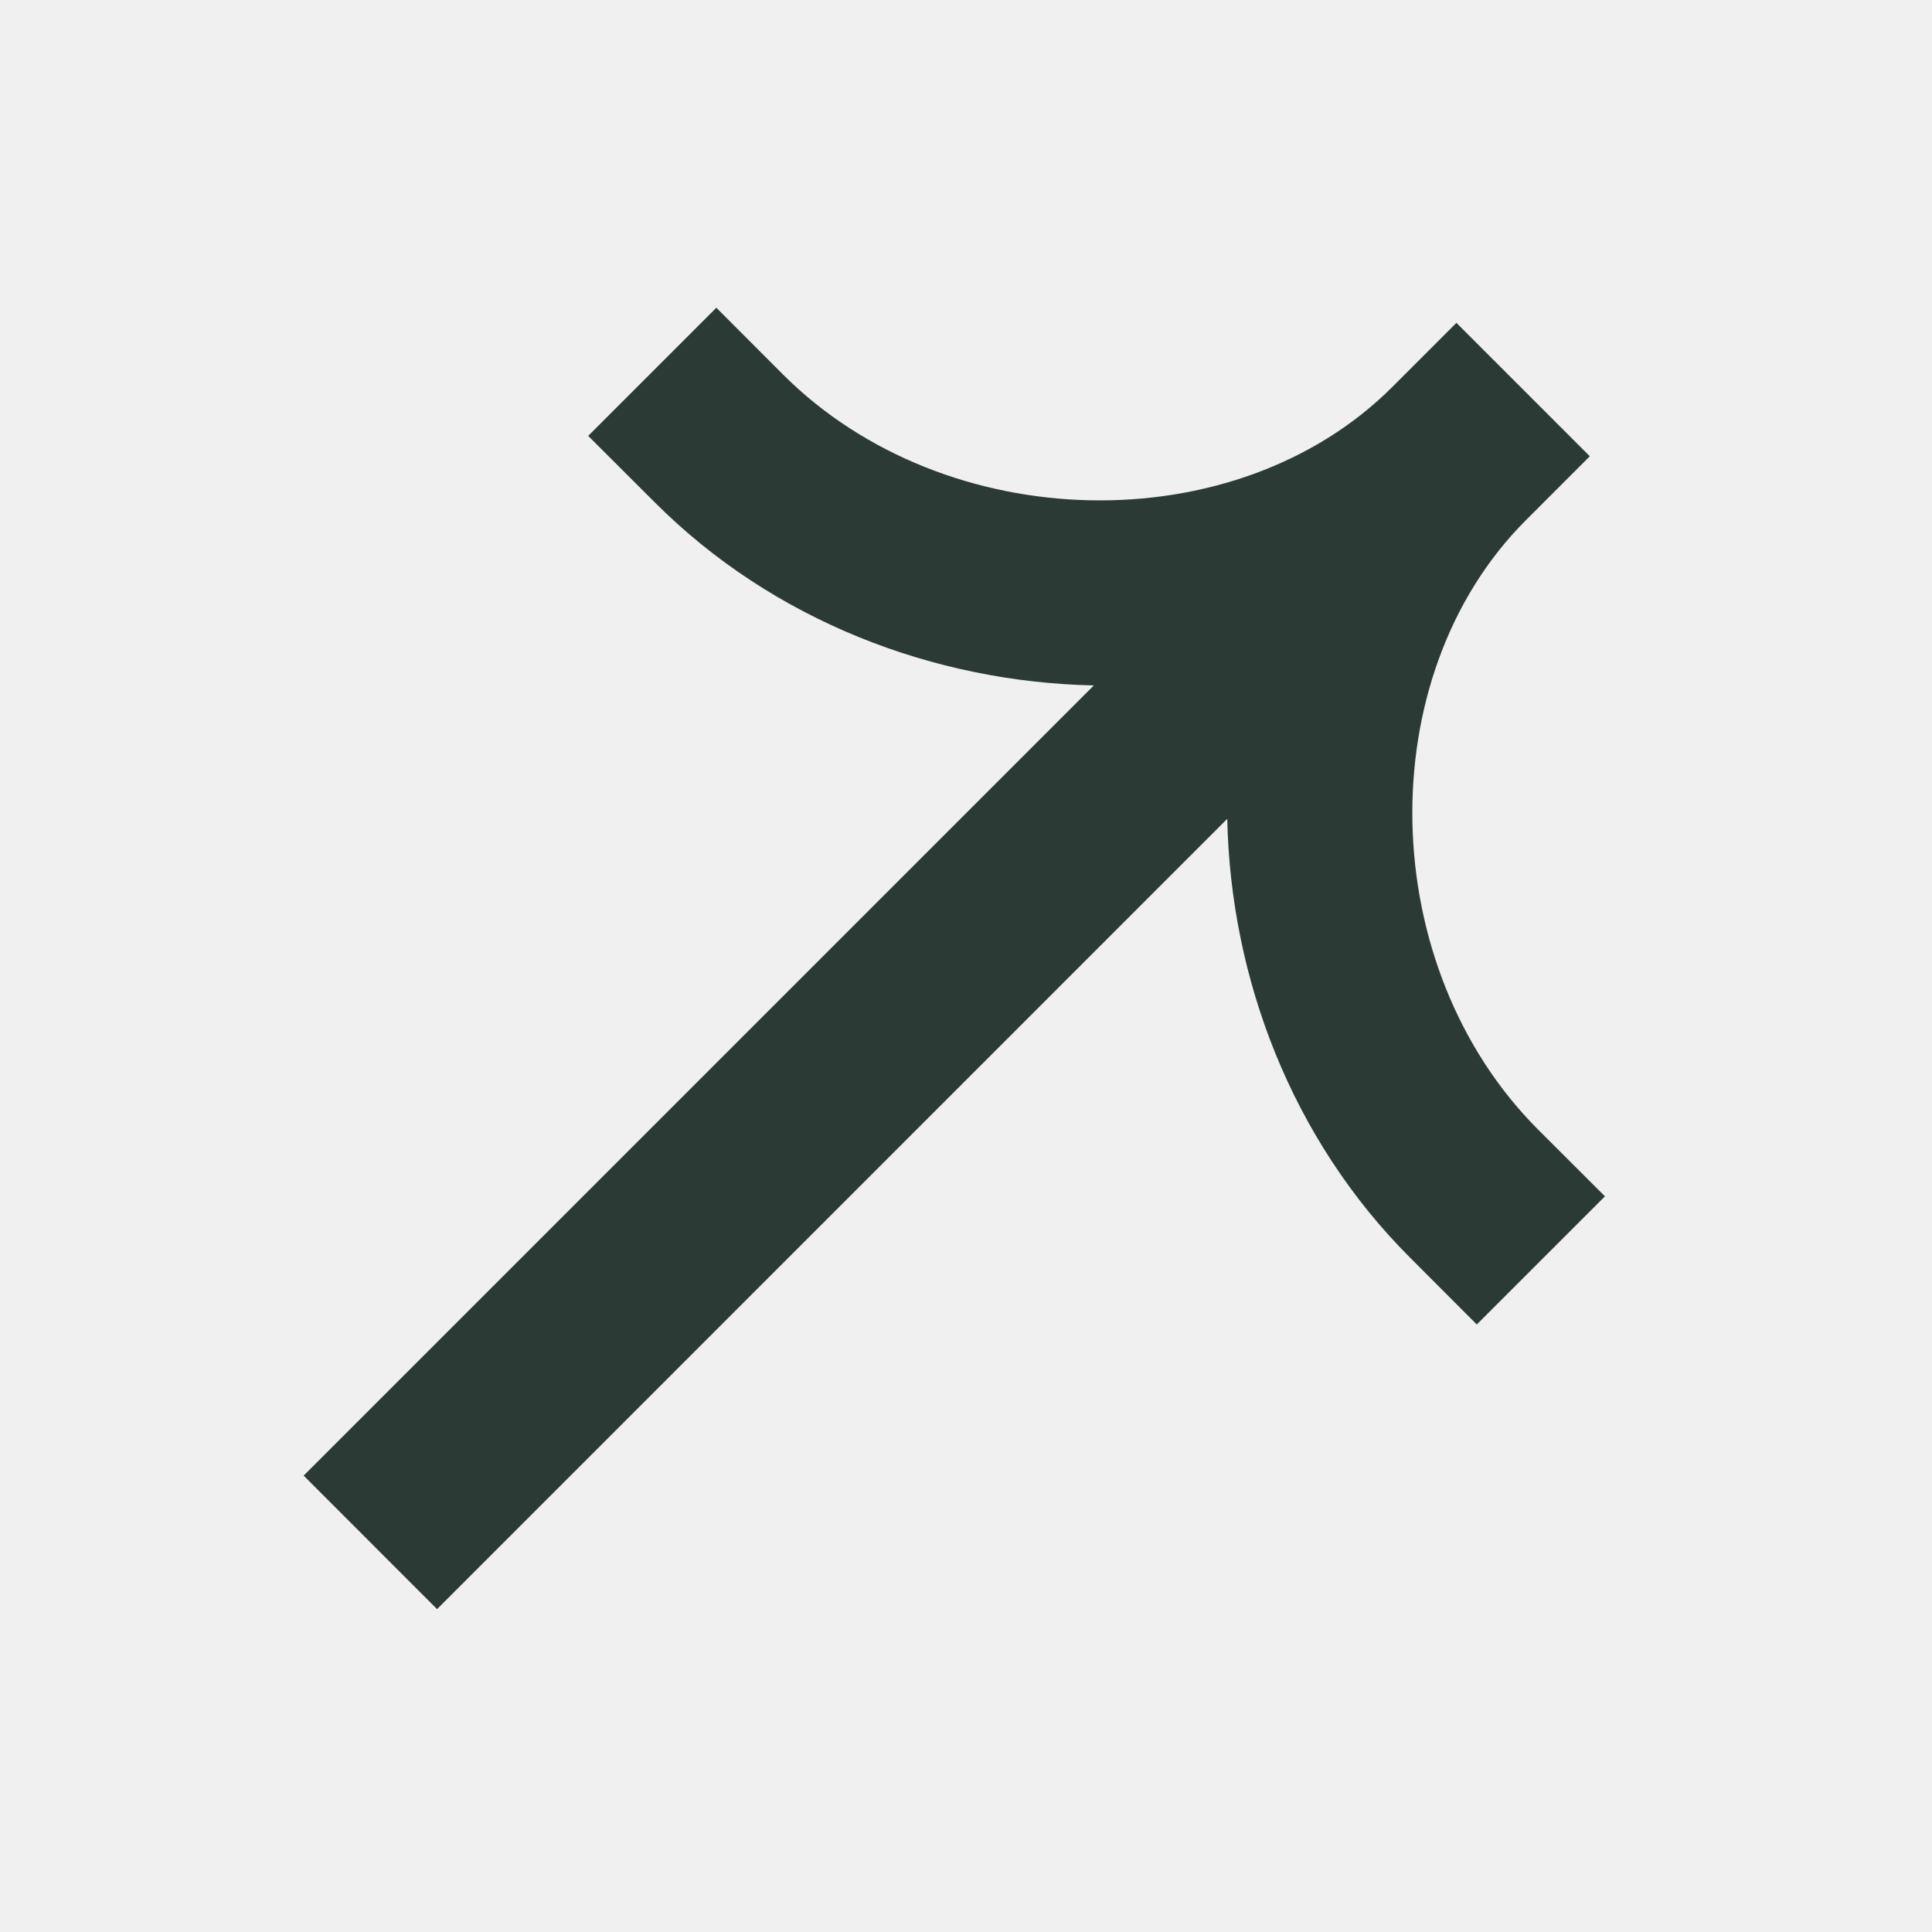
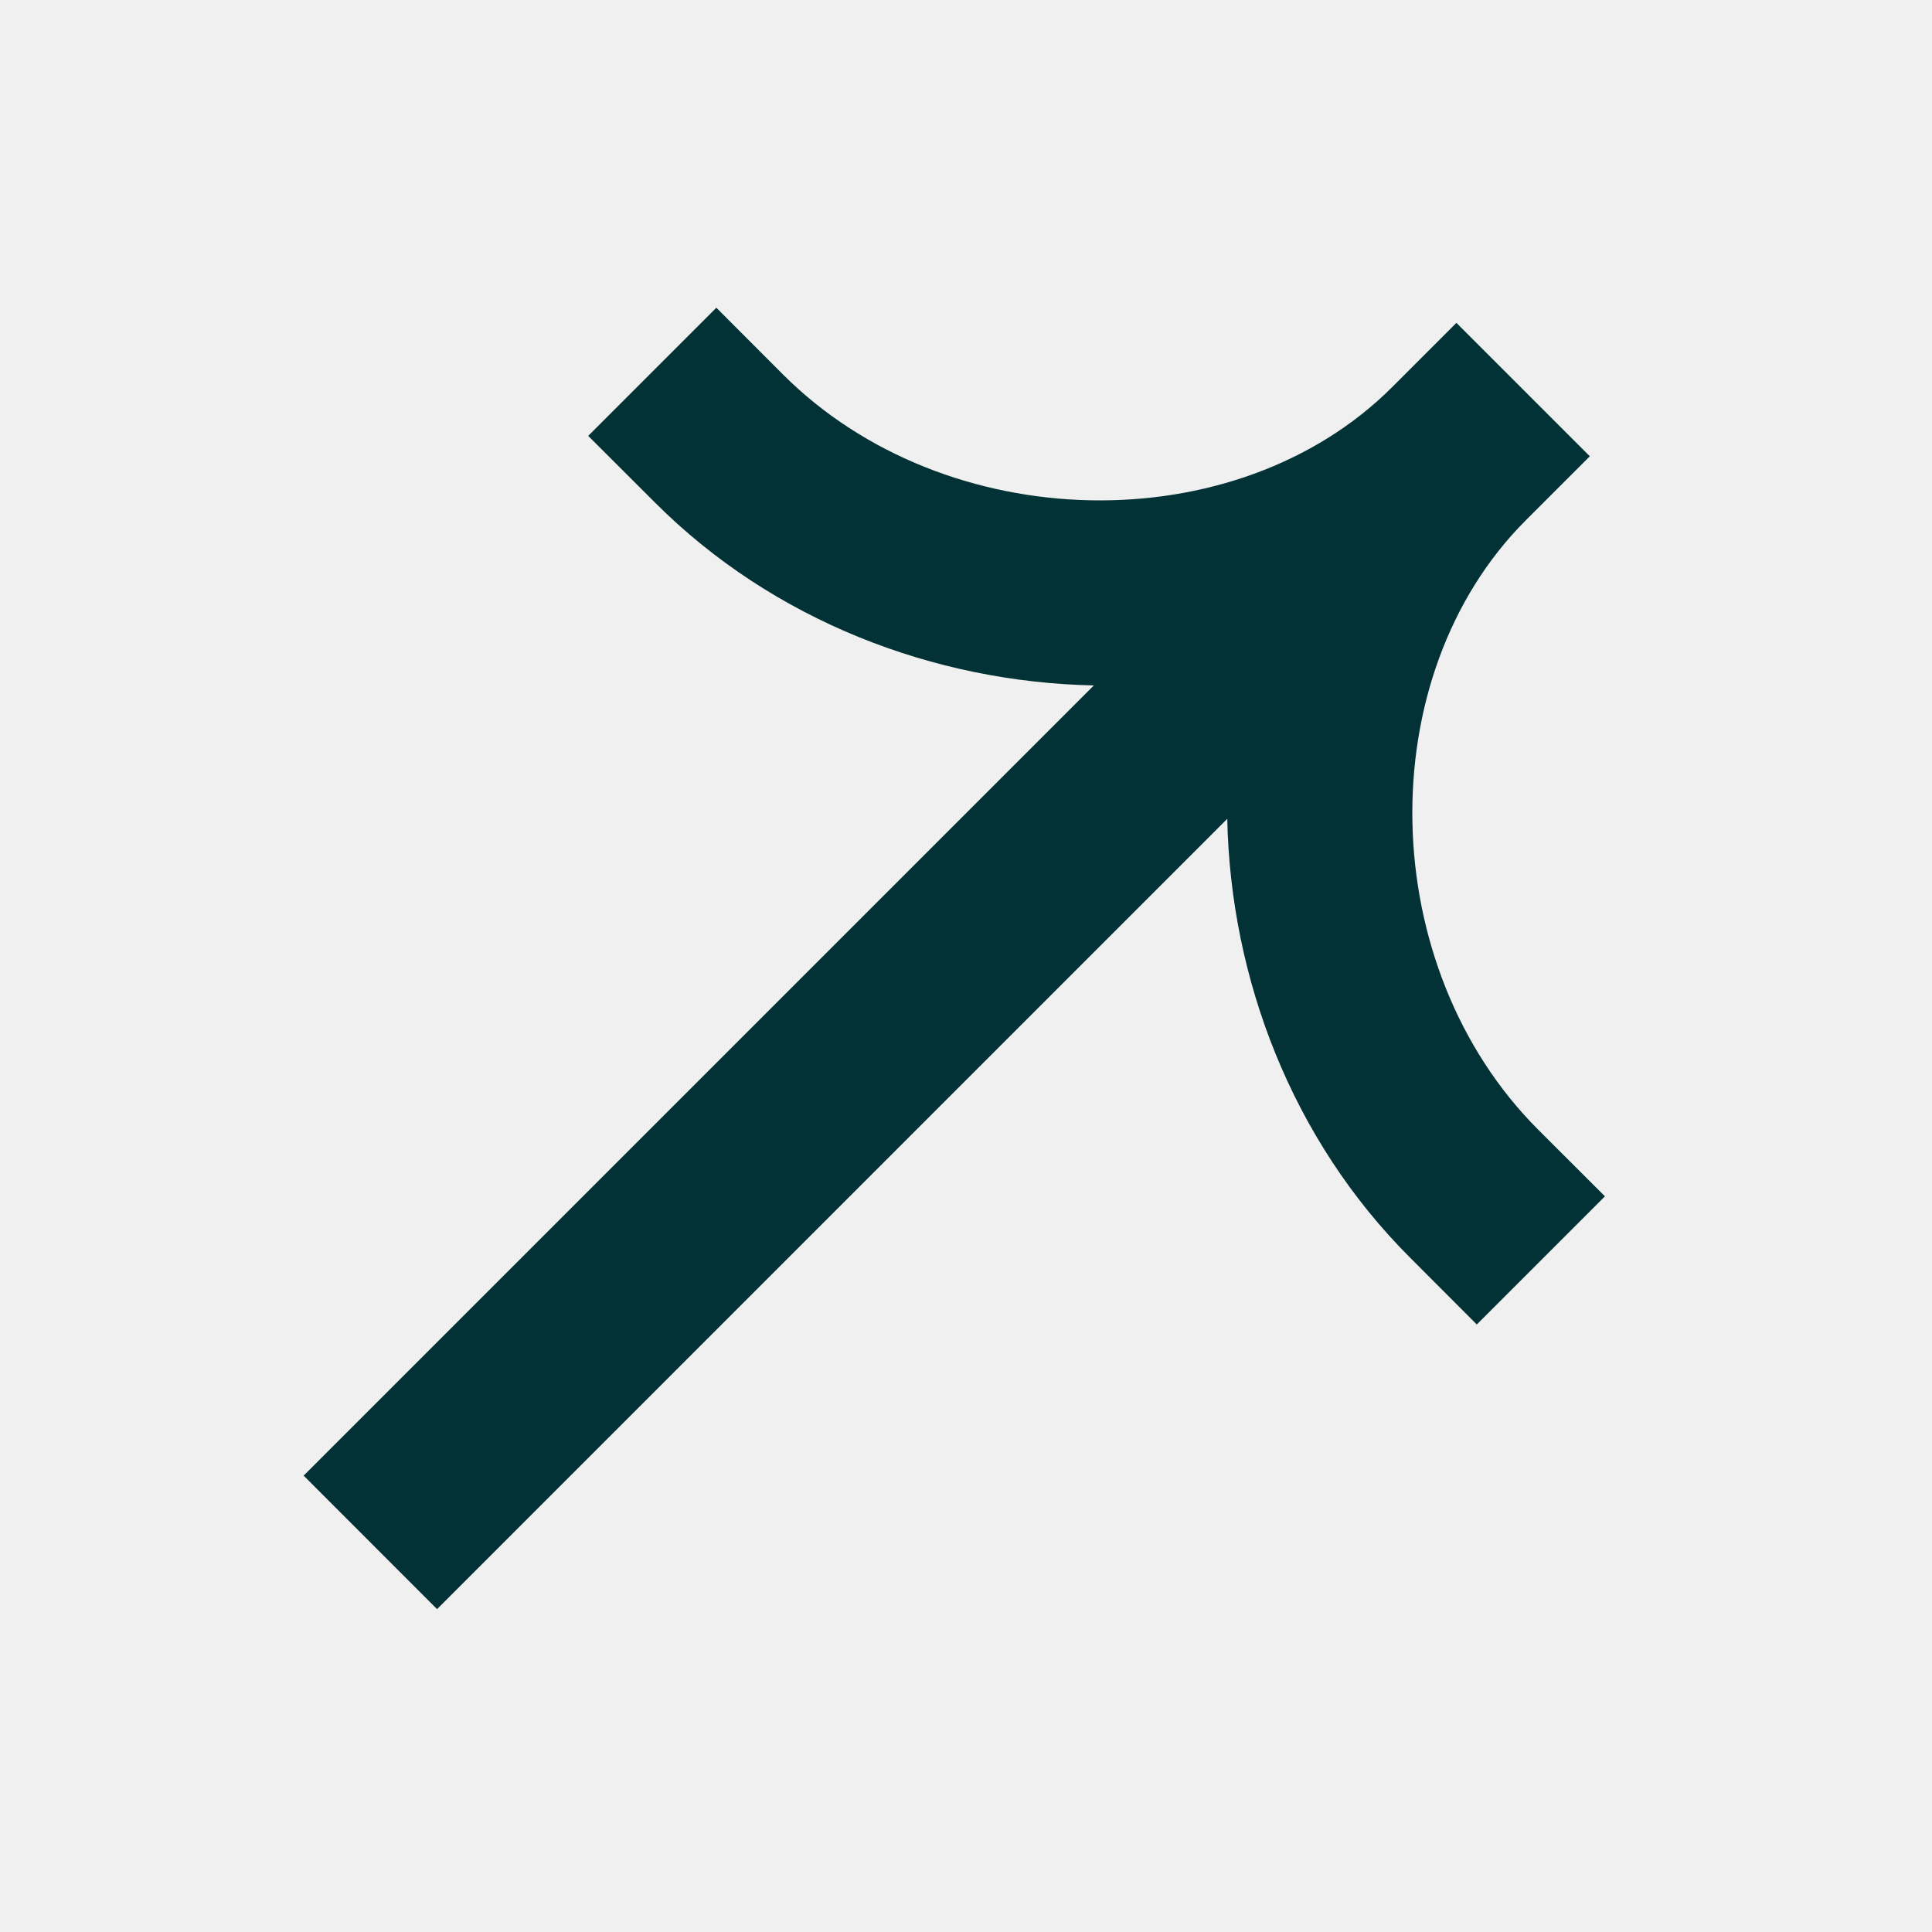
<svg xmlns="http://www.w3.org/2000/svg" width="18" height="18" viewBox="0 0 18 18" fill="none">
  <g clip-path="url(#clip0_219_40565)">
-     <path fill-rule="evenodd" clip-rule="evenodd" d="M12.972 3.605C11.518 5.06 8.811 5.005 7.295 3.489L6.674 2.867L5.48 4.061L6.102 4.682C7.205 5.785 8.703 6.355 10.191 6.386L2.829 13.748L4.072 14.992L11.434 7.629C11.465 9.117 12.035 10.616 13.138 11.718L13.759 12.34L14.953 11.146L14.331 10.525C12.815 9.009 12.761 6.303 14.215 4.848L14.812 4.251L13.569 3.008L12.972 3.605Z" fill="#2C3A35" />
+     <path fill-rule="evenodd" clip-rule="evenodd" d="M12.972 3.605C11.518 5.06 8.811 5.005 7.295 3.489L6.674 2.867L5.48 4.061L6.102 4.682C7.205 5.785 8.703 6.355 10.191 6.386L2.829 13.748L4.072 14.992L11.434 7.629C11.465 9.117 12.035 10.616 13.138 11.718L13.759 12.34L14.953 11.146L14.331 10.525C12.815 9.009 12.761 6.303 14.215 4.848L14.812 4.251L13.569 3.008L12.972 3.605Z" fill="#033236" />
  </g>
  <defs>
    <clipPath id="clip0_219_40565">
      <rect width="18" height="18" fill="white" />
    </clipPath>
  </defs>
</svg>
